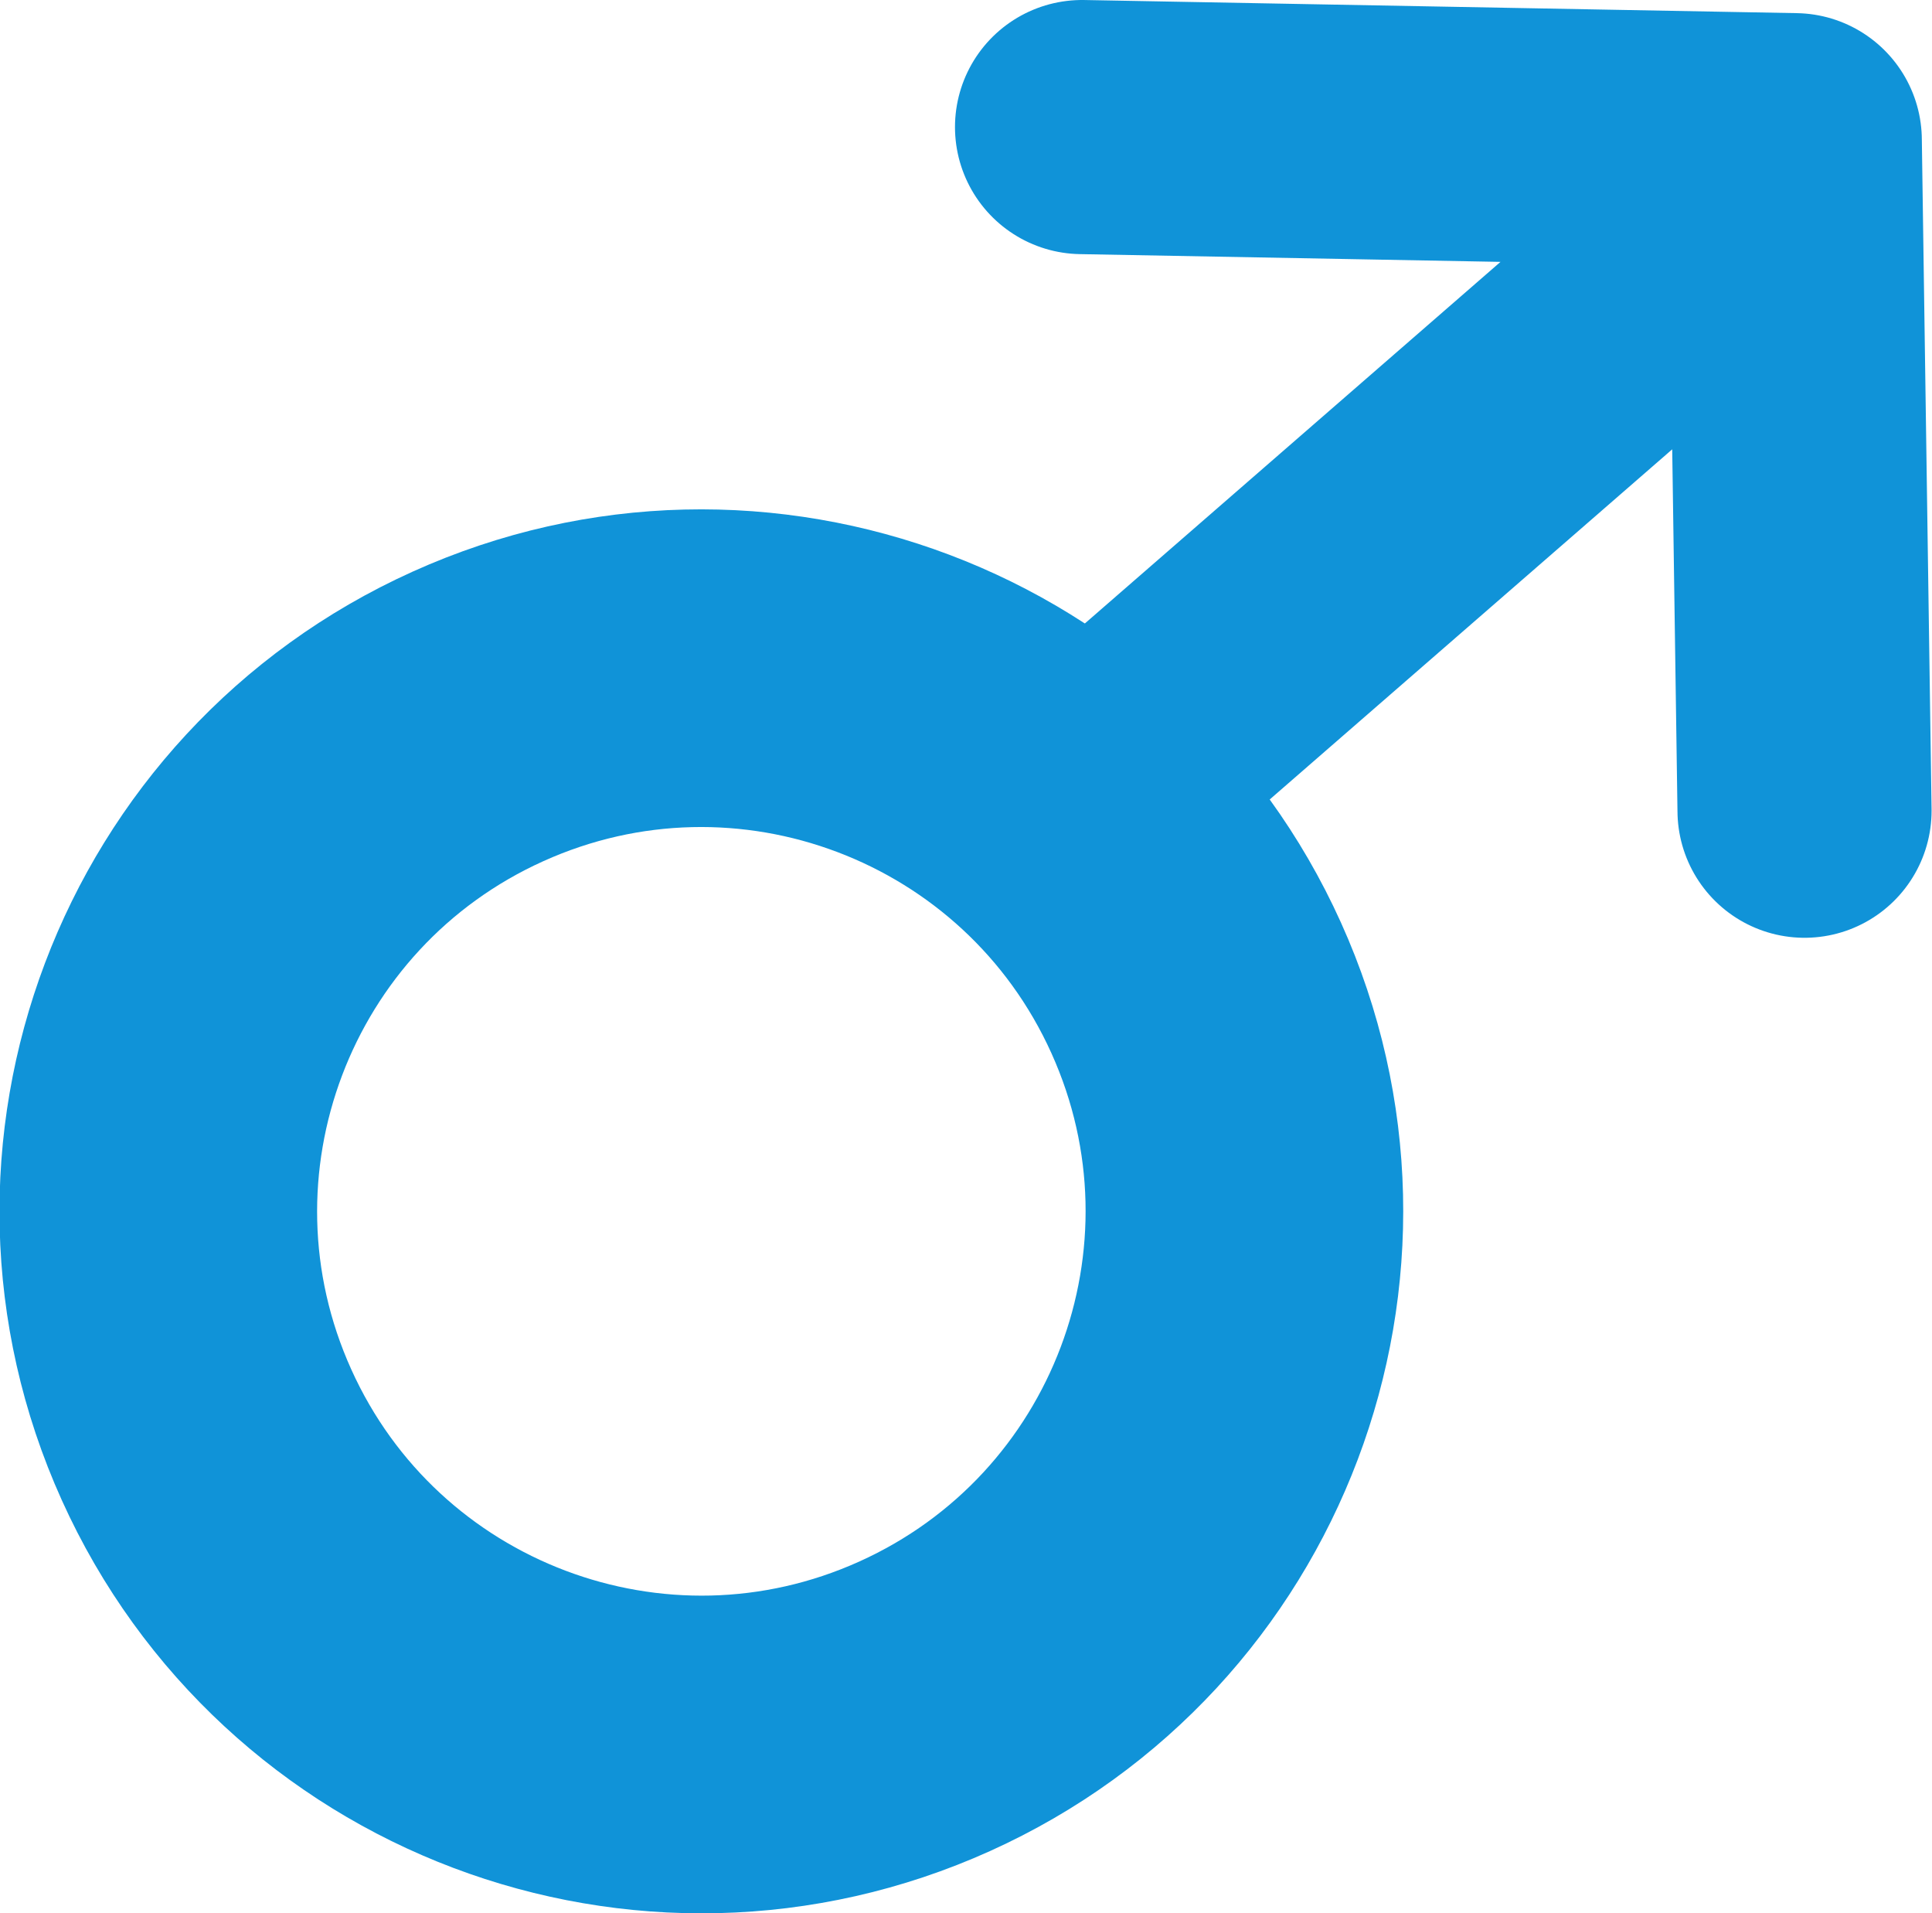
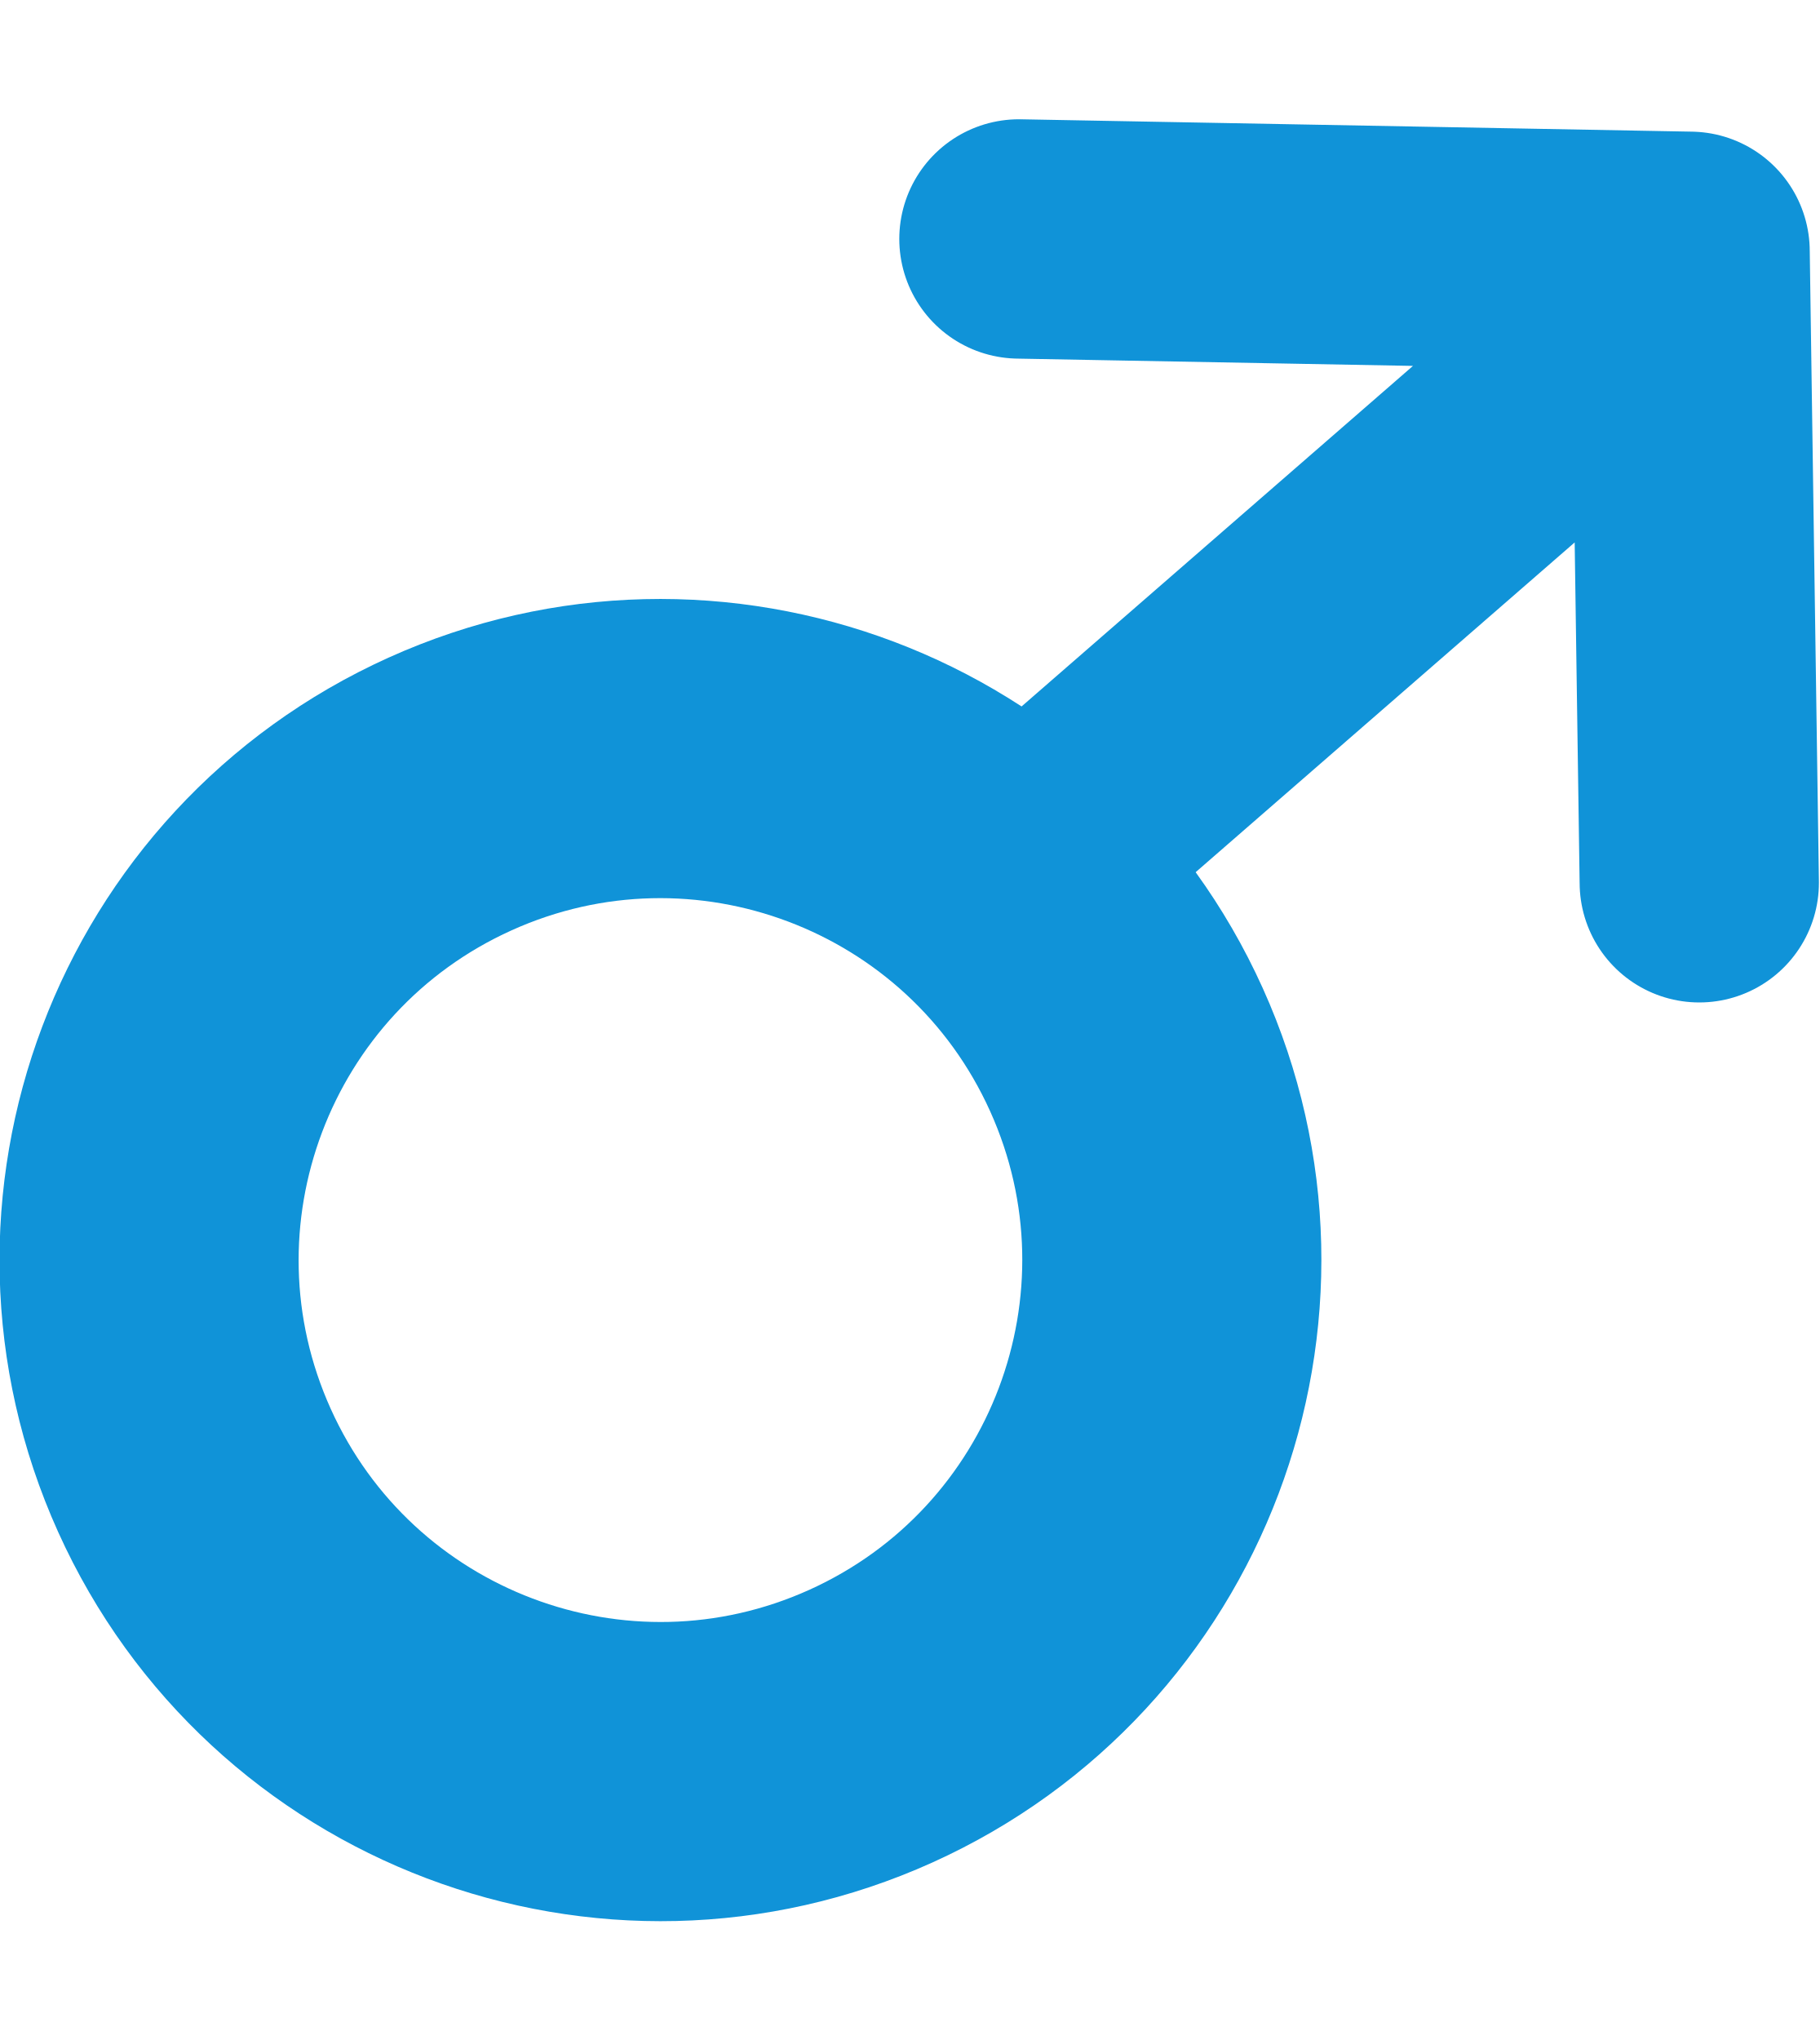
- <svg xmlns="http://www.w3.org/2000/svg" xml:space="preserve" width="4.562" height="4.516">
-   <g style="display:inline;fill:none;fill-opacity:1;stroke:#1093d8;stroke-opacity:1" transform="translate(-8.552 -8.201)">
+ <svg xmlns="http://www.w3.org/2000/svg" xml:space="preserve" width="4.562" height="5.114">
+   <g style="display:inline;fill:none;fill-opacity:1;stroke:#1093d8;stroke-opacity:1" transform="translate(-8.552 -7.902)">
    <circle cx="-14.281" cy="4.754" r="1.282" style="fill:none;fill-opacity:1;stroke:#1093d8;stroke-width:.75;stroke-linecap:round;stroke-linejoin:round;stroke-dasharray:none;stroke-opacity:1;stop-color:#000" transform="rotate(-114.292)" />
    <path d="m12.779 8.622-1.69 1.47m1.724.023-.023-1.583-1.683-.031" style="fill:none;fill-opacity:1;stroke:#1093d8;stroke-width:.6;stroke-linecap:round;stroke-linejoin:round;stroke-dasharray:none;stroke-opacity:1" />
  </g>
</svg>
